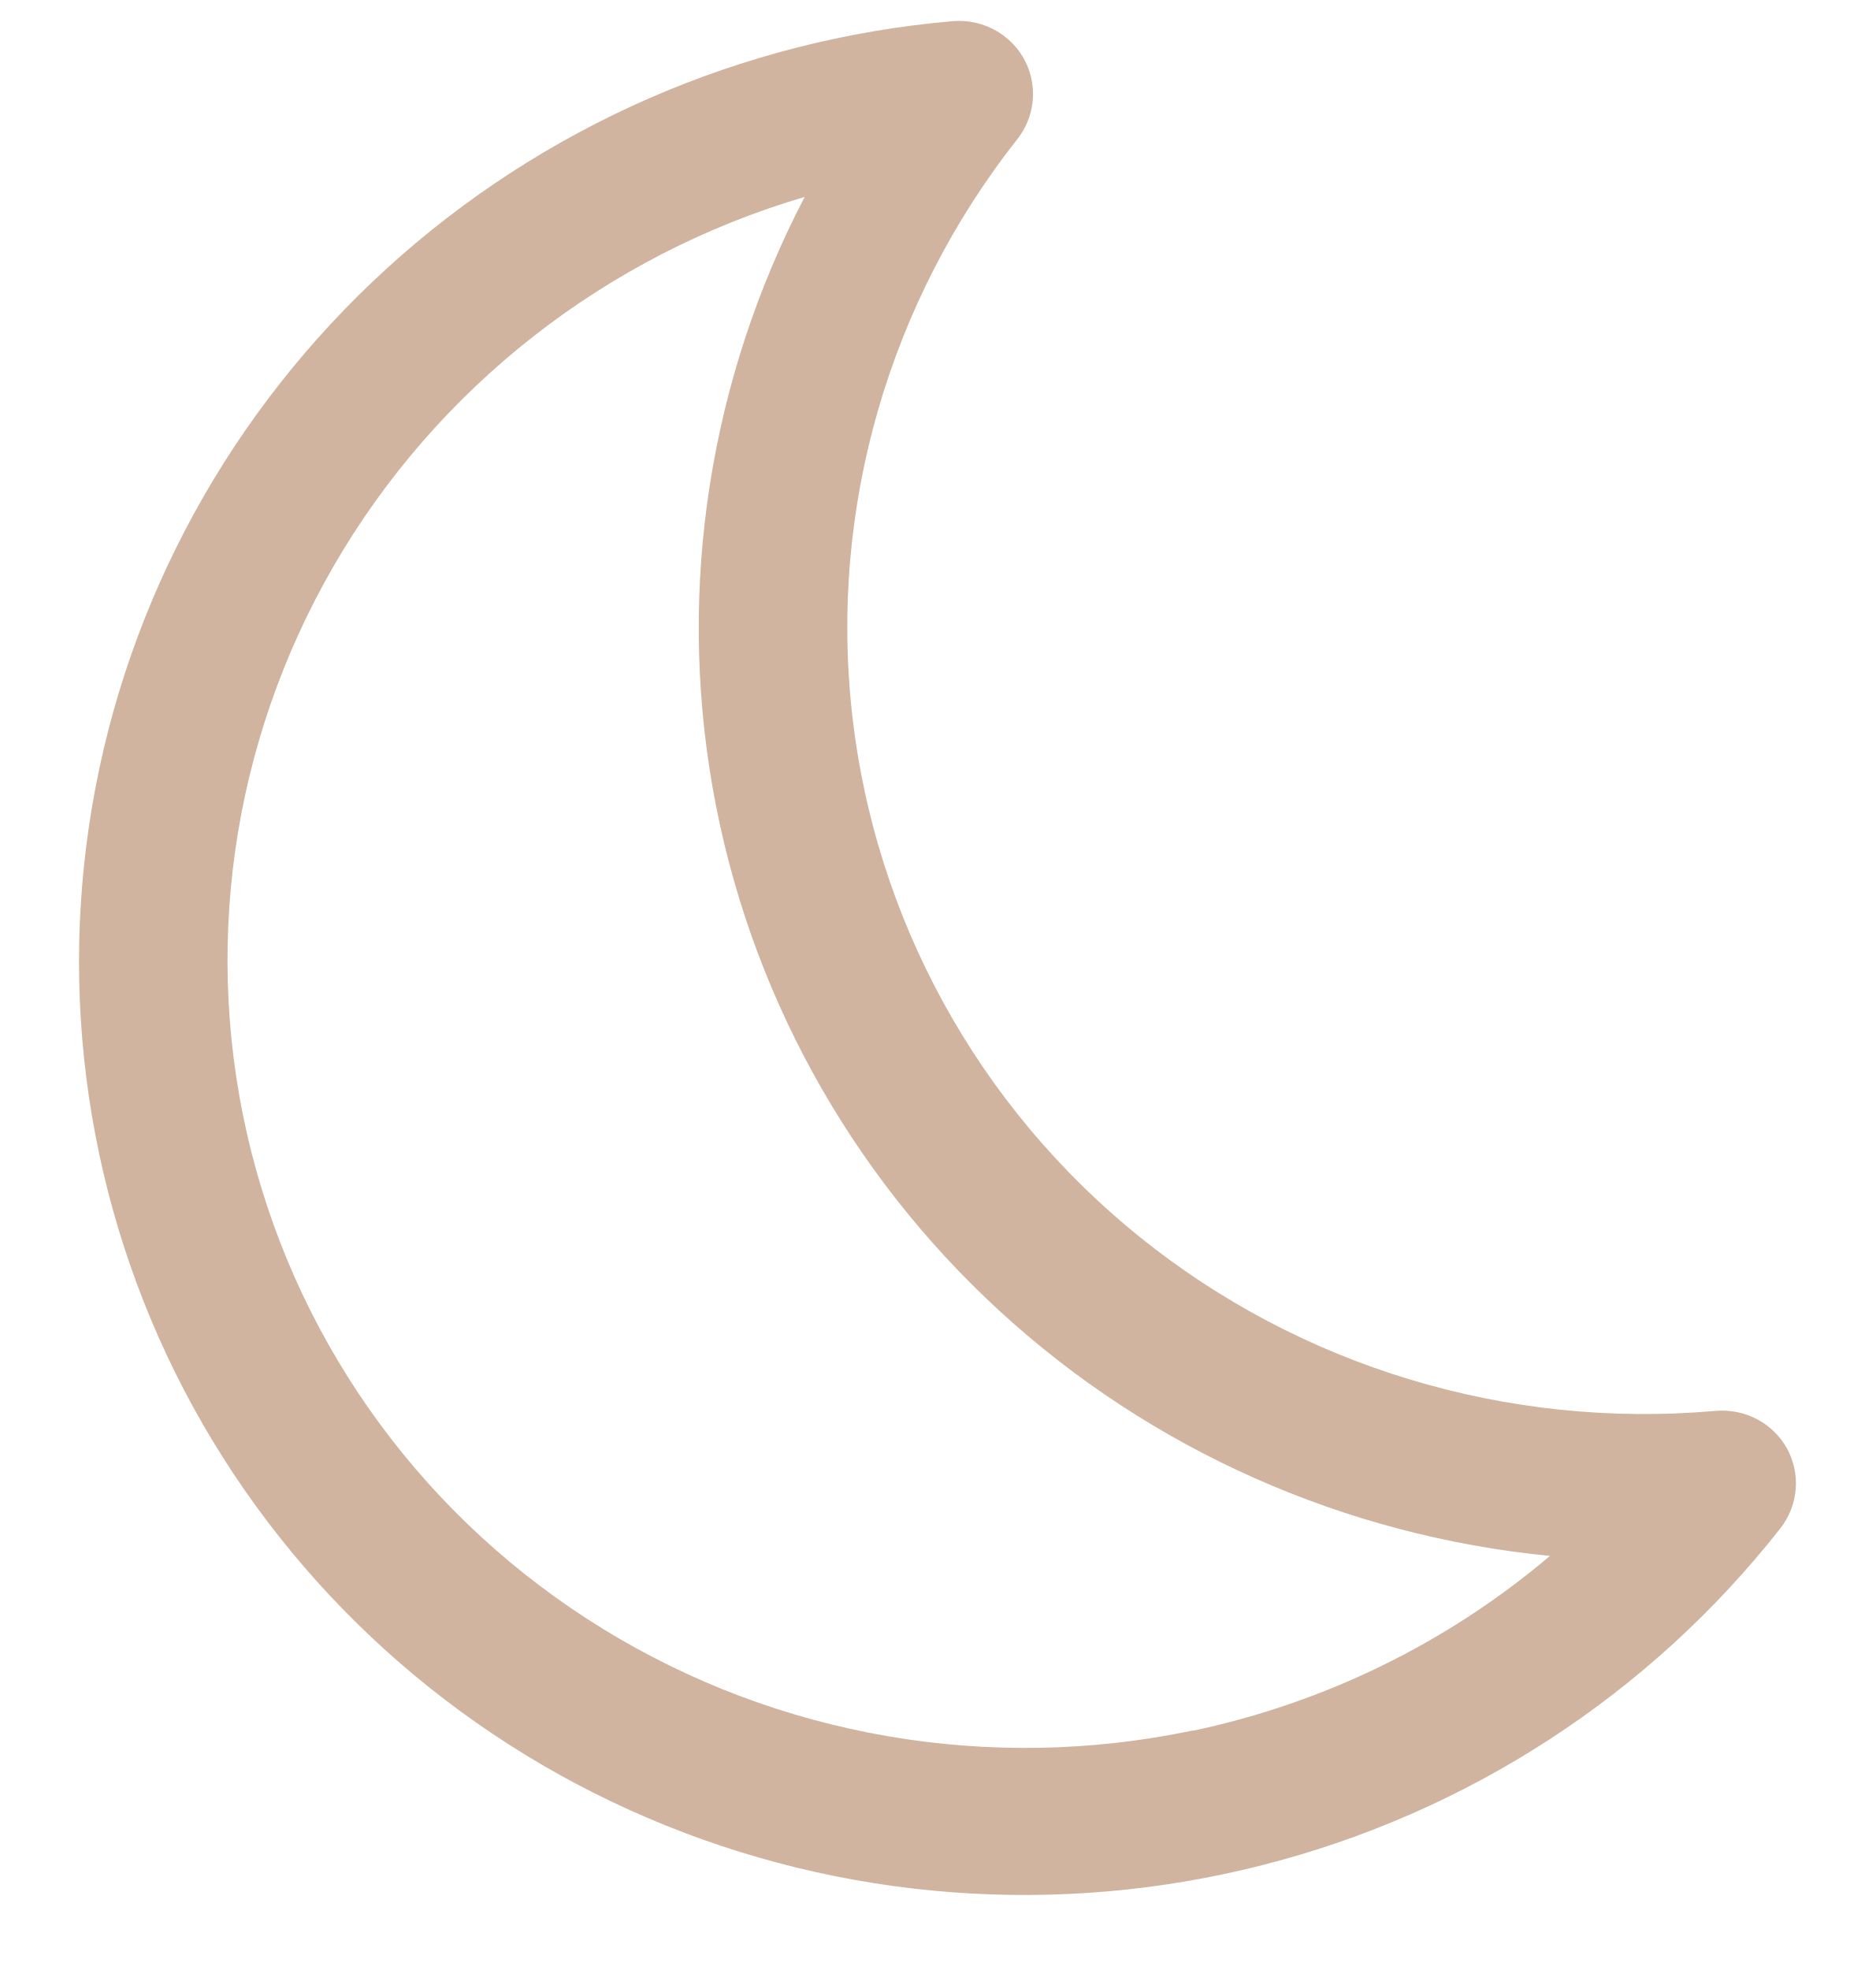
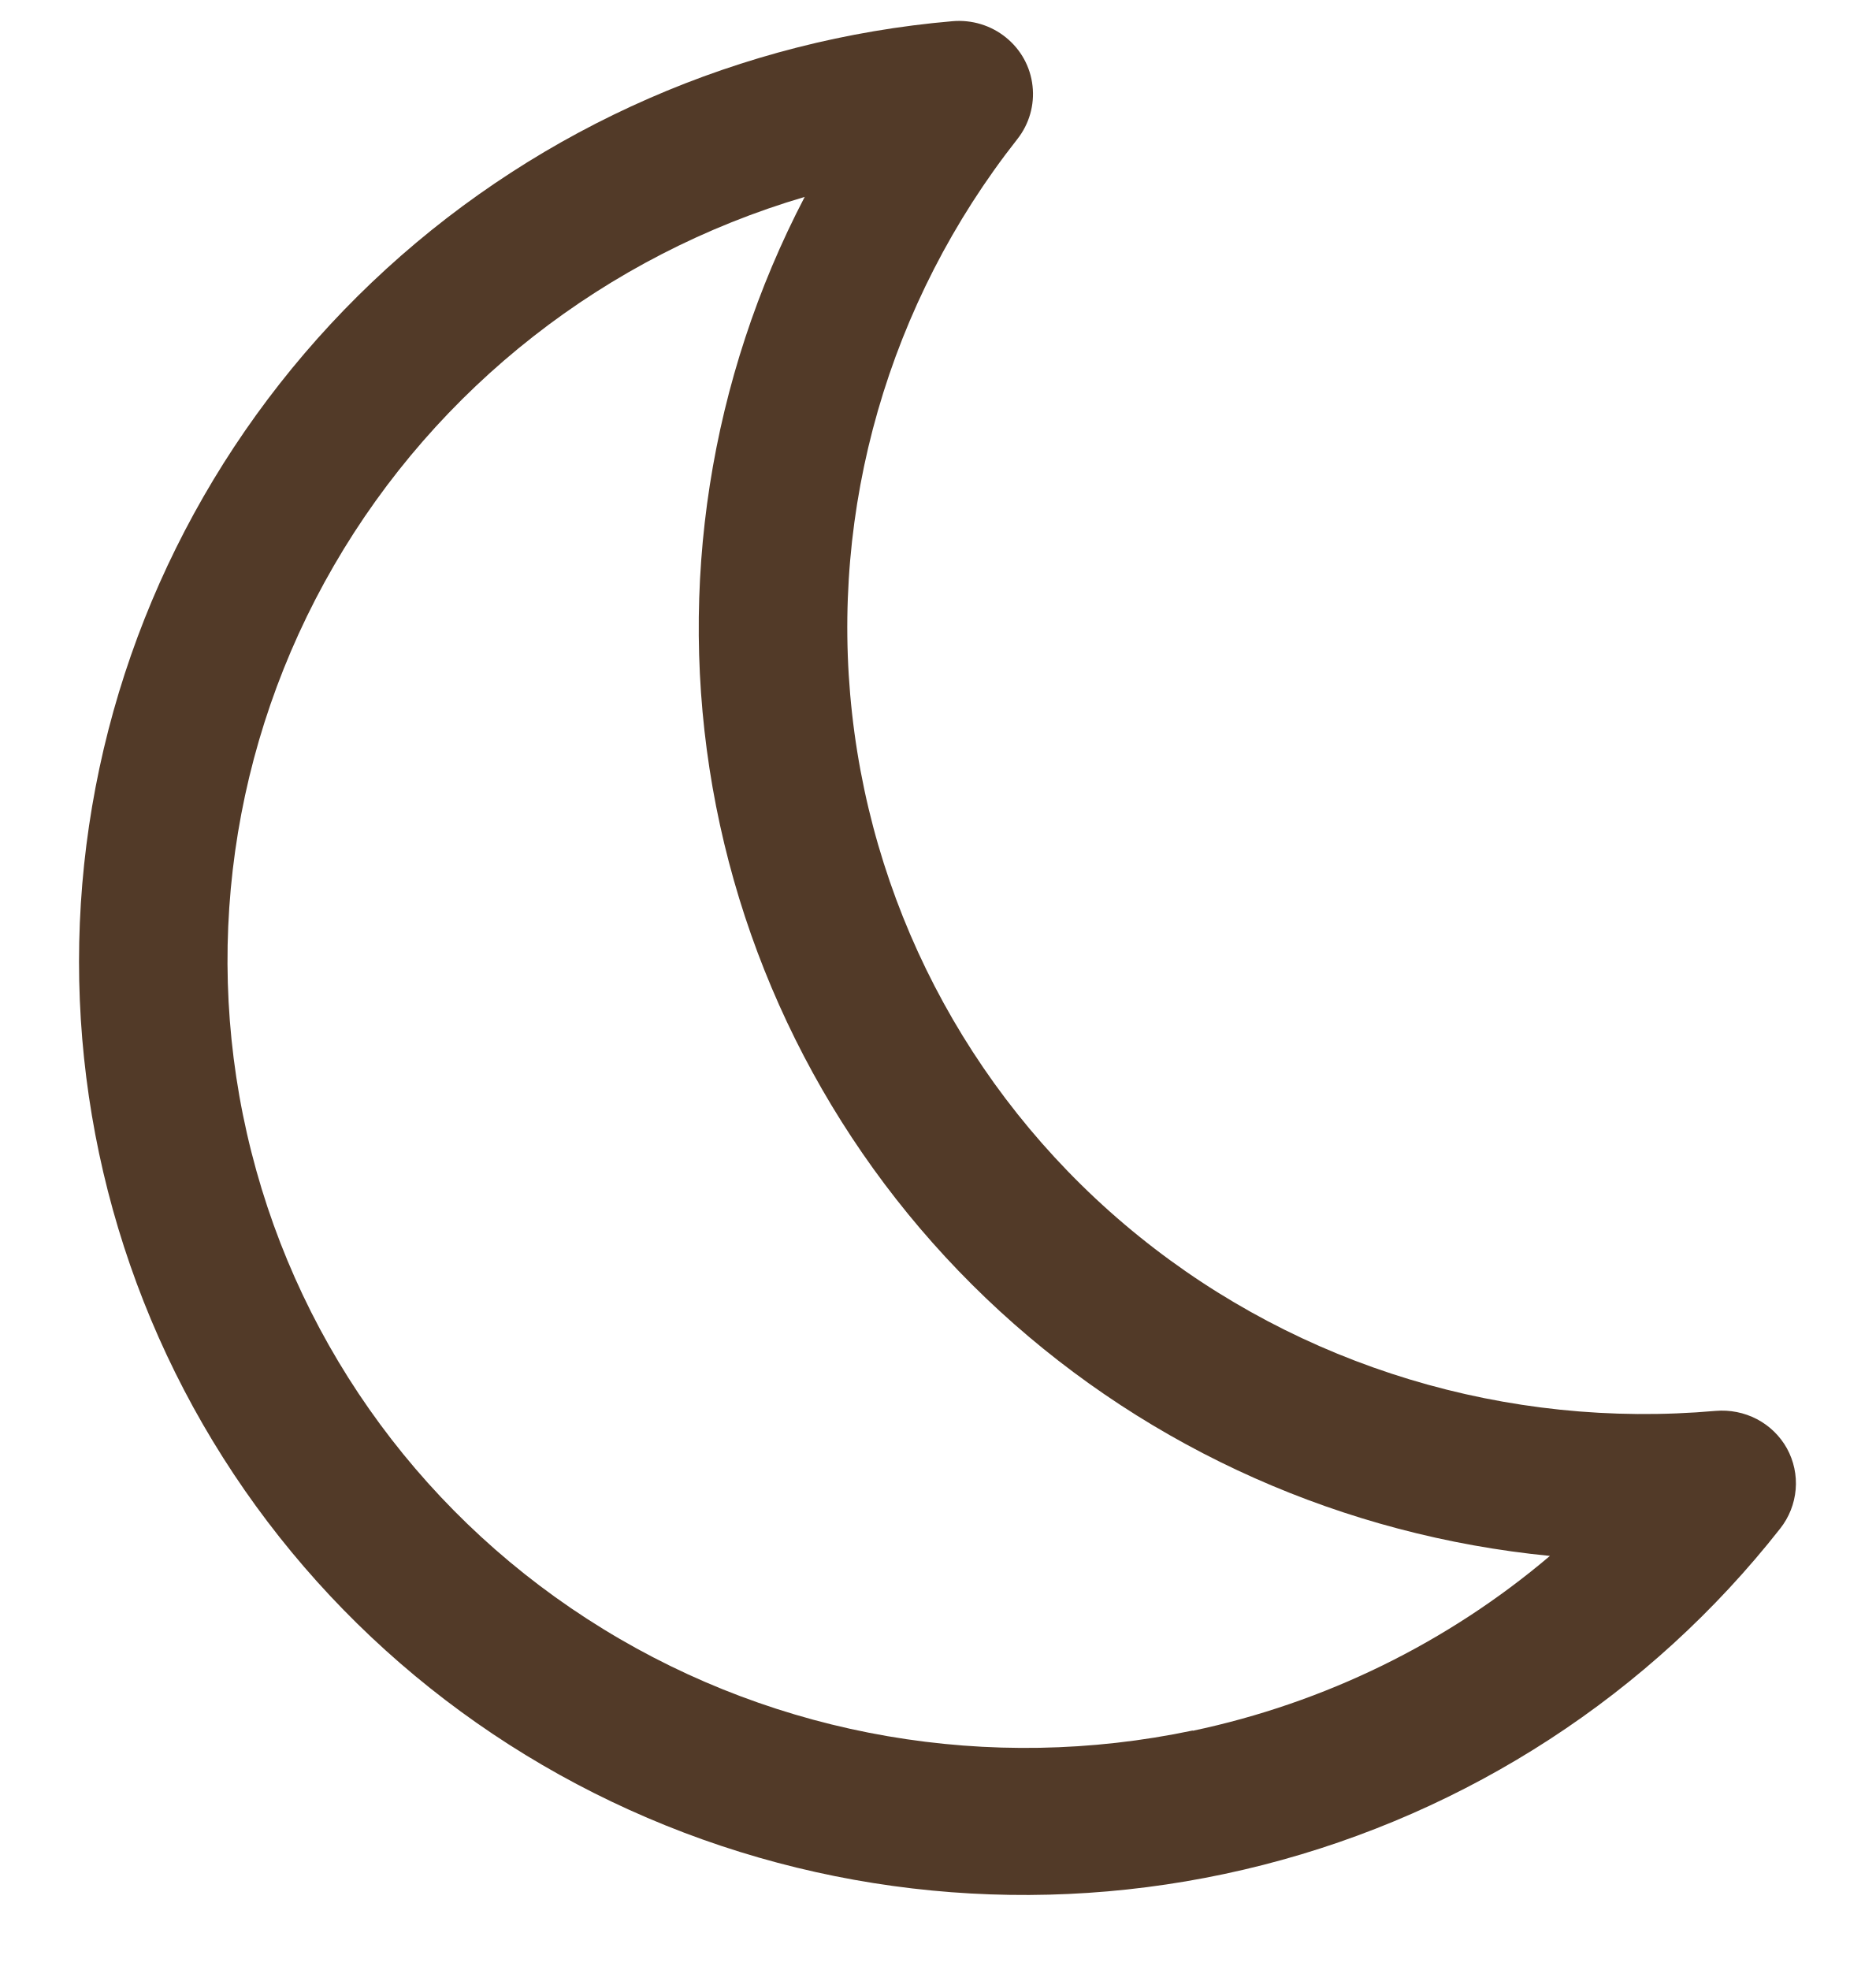
<svg xmlns="http://www.w3.org/2000/svg" width="20" height="21" viewBox="0 0 20 21" fill="none">
-   <path d="M19.051 15.44C18.977 15.307 18.866 15.199 18.731 15.128C18.595 15.057 18.442 15.027 18.289 15.04C16.069 15.236 13.863 14.569 12.144 13.18C10.424 11.791 9.326 9.791 9.084 7.606C8.841 5.421 9.474 3.224 10.846 1.483C10.973 1.322 11.031 1.118 11.008 0.916C10.986 0.713 10.884 0.528 10.724 0.399C10.565 0.27 10.36 0.208 10.154 0.226C7.906 0.42 5.783 1.348 4.121 2.864C2.46 4.38 1.355 6.397 0.982 8.596C0.609 10.795 0.989 13.049 2.061 15.002C3.134 16.955 4.838 18.496 6.904 19.379C8.97 20.263 11.28 20.439 13.466 19.88C15.653 19.322 17.593 18.059 18.979 16.294C19.074 16.174 19.131 16.029 19.144 15.877C19.157 15.725 19.124 15.573 19.051 15.44L19.051 15.44ZM12.716 18.447C10.552 18.902 8.299 18.514 6.429 17.364C4.558 16.215 3.214 14.393 2.68 12.28C2.145 10.167 2.46 7.927 3.56 6.029C4.659 4.131 6.458 2.723 8.579 2.099C7.566 4.04 7.222 6.25 7.597 8.394C7.973 10.538 9.048 12.498 10.659 13.977C12.271 15.456 14.33 16.371 16.524 16.586C15.432 17.512 14.123 18.153 12.716 18.45L12.716 18.447Z" fill="#D0B49F" />
+   <path d="M19.051 15.44C18.977 15.307 18.866 15.199 18.731 15.128C18.595 15.057 18.442 15.027 18.289 15.04C16.069 15.236 13.863 14.569 12.144 13.18C10.424 11.791 9.326 9.791 9.084 7.606C8.841 5.421 9.474 3.224 10.846 1.483C10.973 1.322 11.031 1.118 11.008 0.916C10.986 0.713 10.884 0.528 10.724 0.399C10.565 0.27 10.36 0.208 10.154 0.226C7.906 0.42 5.783 1.348 4.121 2.864C2.46 4.38 1.355 6.397 0.982 8.596C0.609 10.795 0.989 13.049 2.061 15.002C3.134 16.955 4.838 18.496 6.904 19.379C8.97 20.263 11.28 20.439 13.466 19.88C15.653 19.322 17.593 18.059 18.979 16.294C19.074 16.174 19.131 16.029 19.144 15.877C19.157 15.725 19.124 15.573 19.051 15.44L19.051 15.44ZM12.716 18.447C10.552 18.902 8.299 18.514 6.429 17.364C4.558 16.215 3.214 14.393 2.68 12.28C2.145 10.167 2.46 7.927 3.56 6.029C4.659 4.131 6.458 2.723 8.579 2.099C7.566 4.04 7.222 6.25 7.597 8.394C7.973 10.538 9.048 12.498 10.659 13.977C12.271 15.456 14.33 16.371 16.524 16.586C15.432 17.512 14.123 18.153 12.716 18.45L12.716 18.447Z" fill="#523A28" />
</svg>
